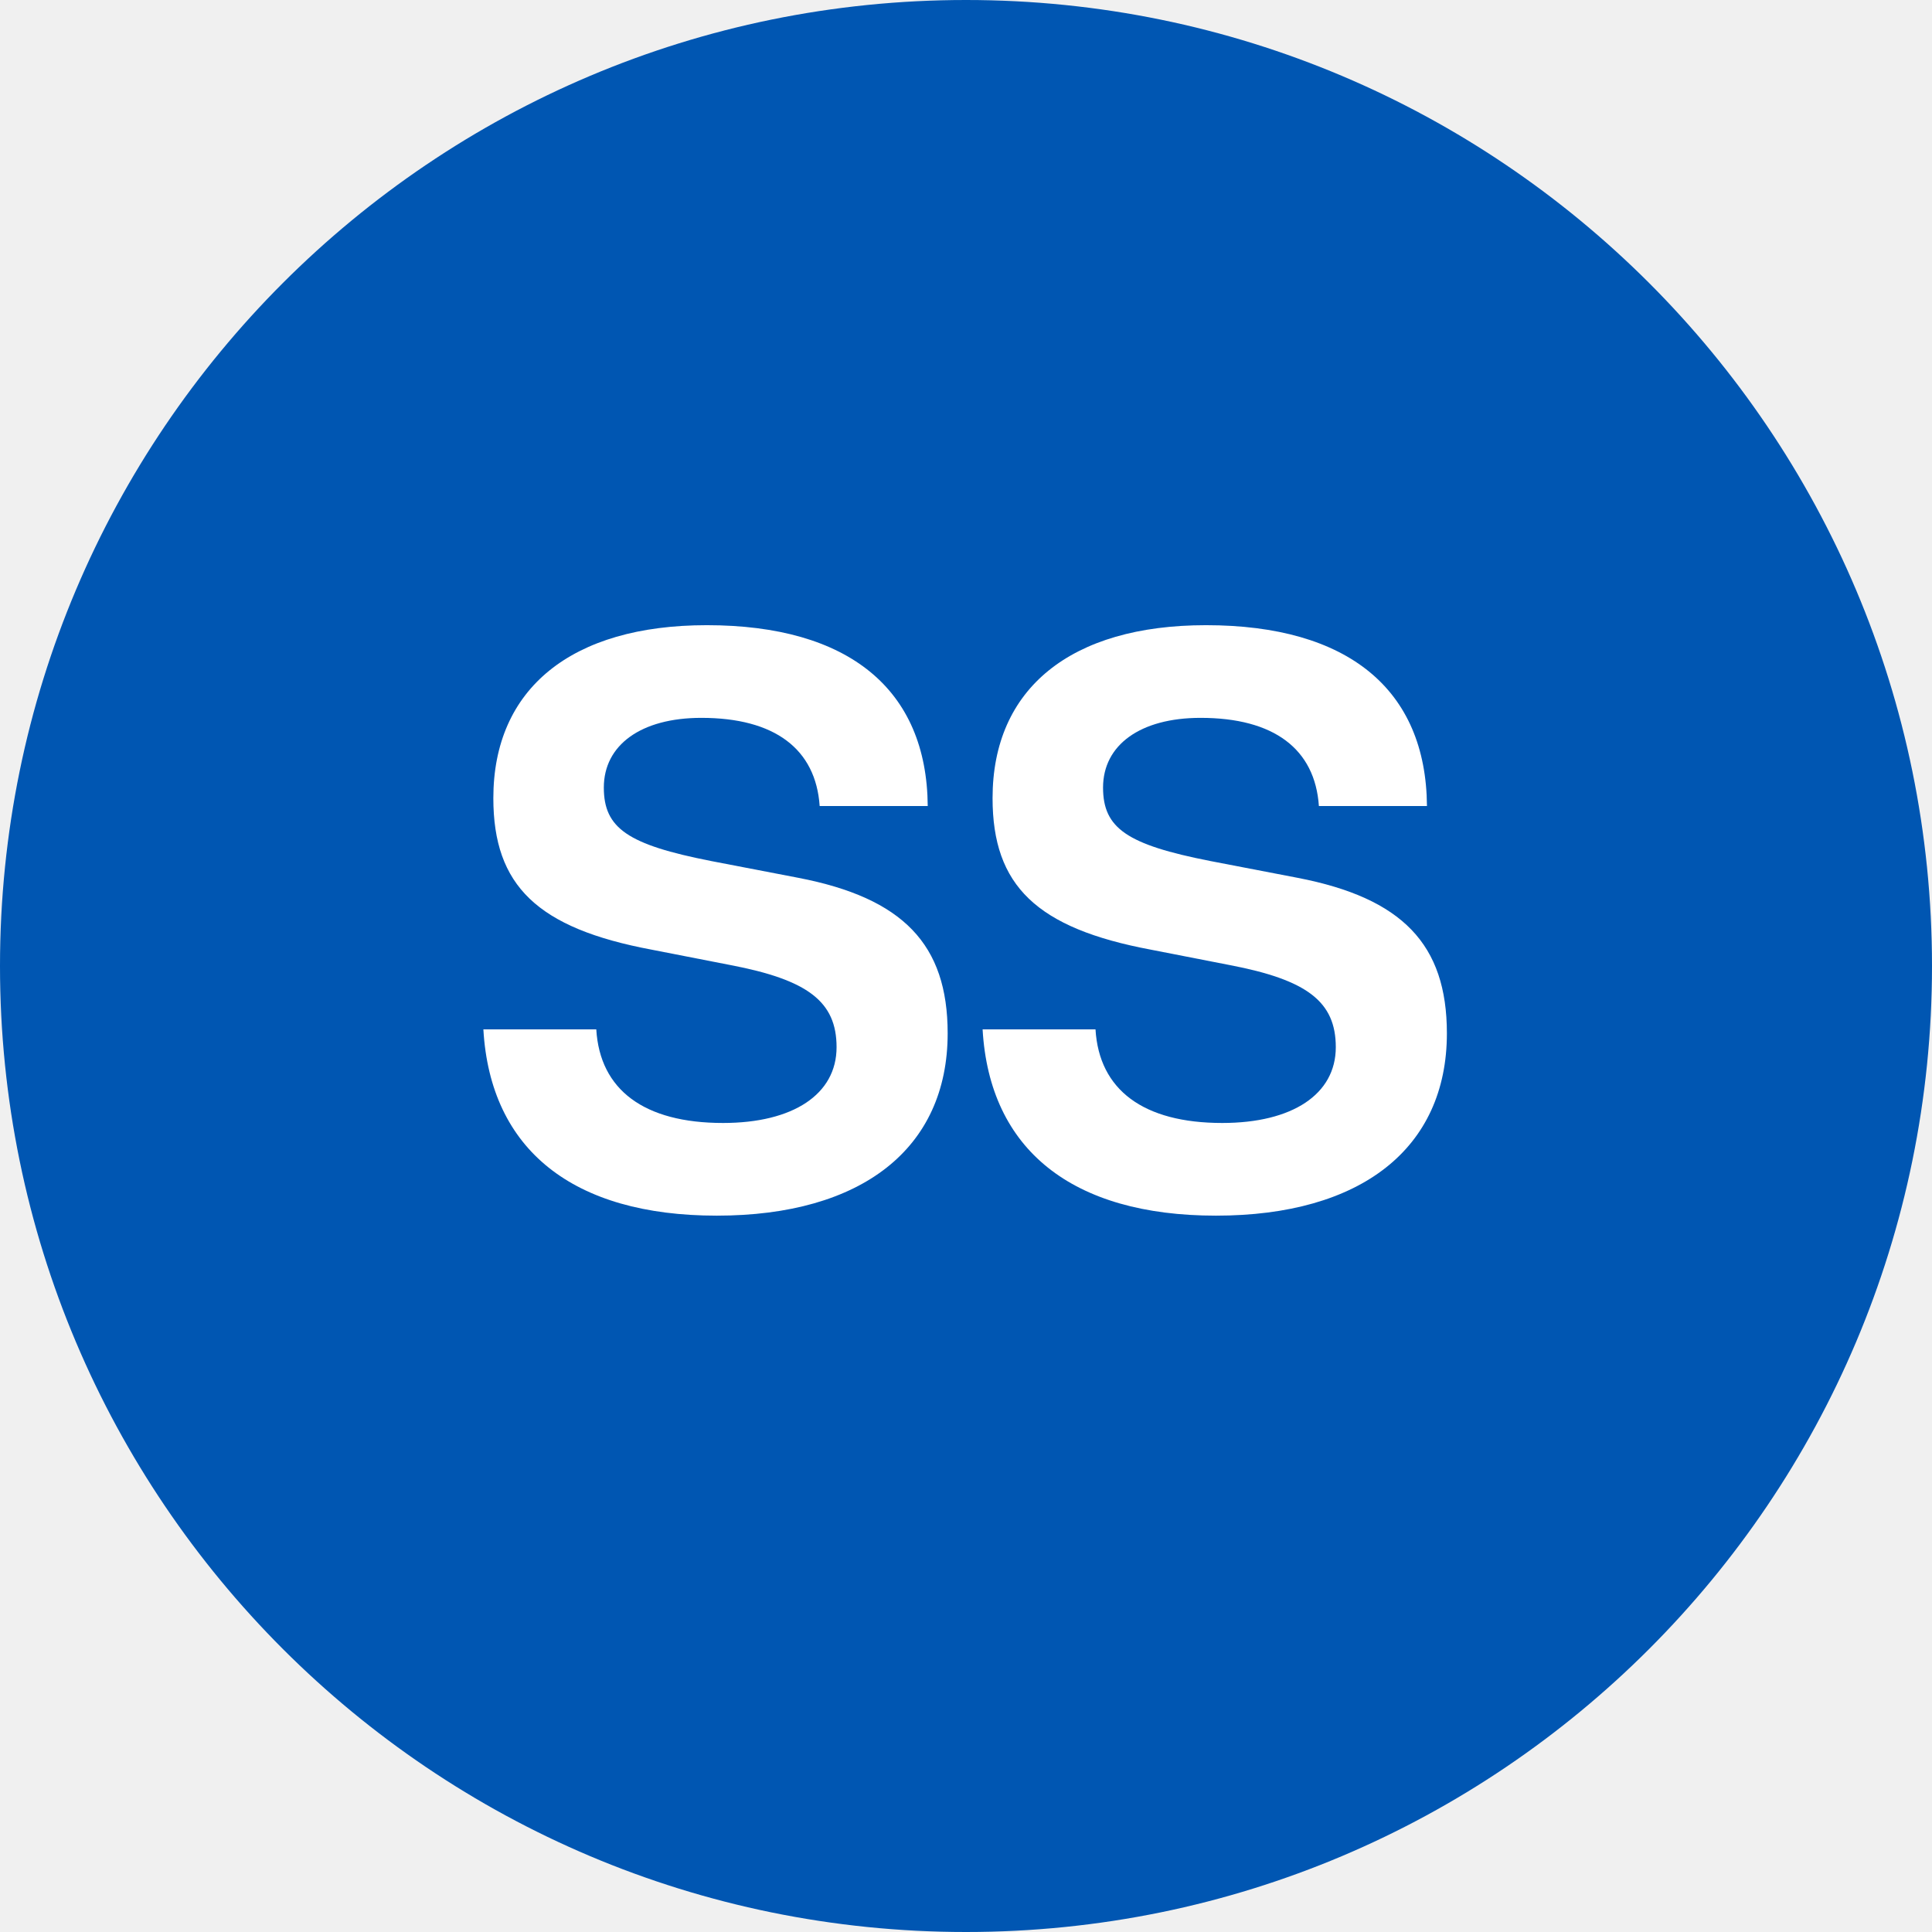
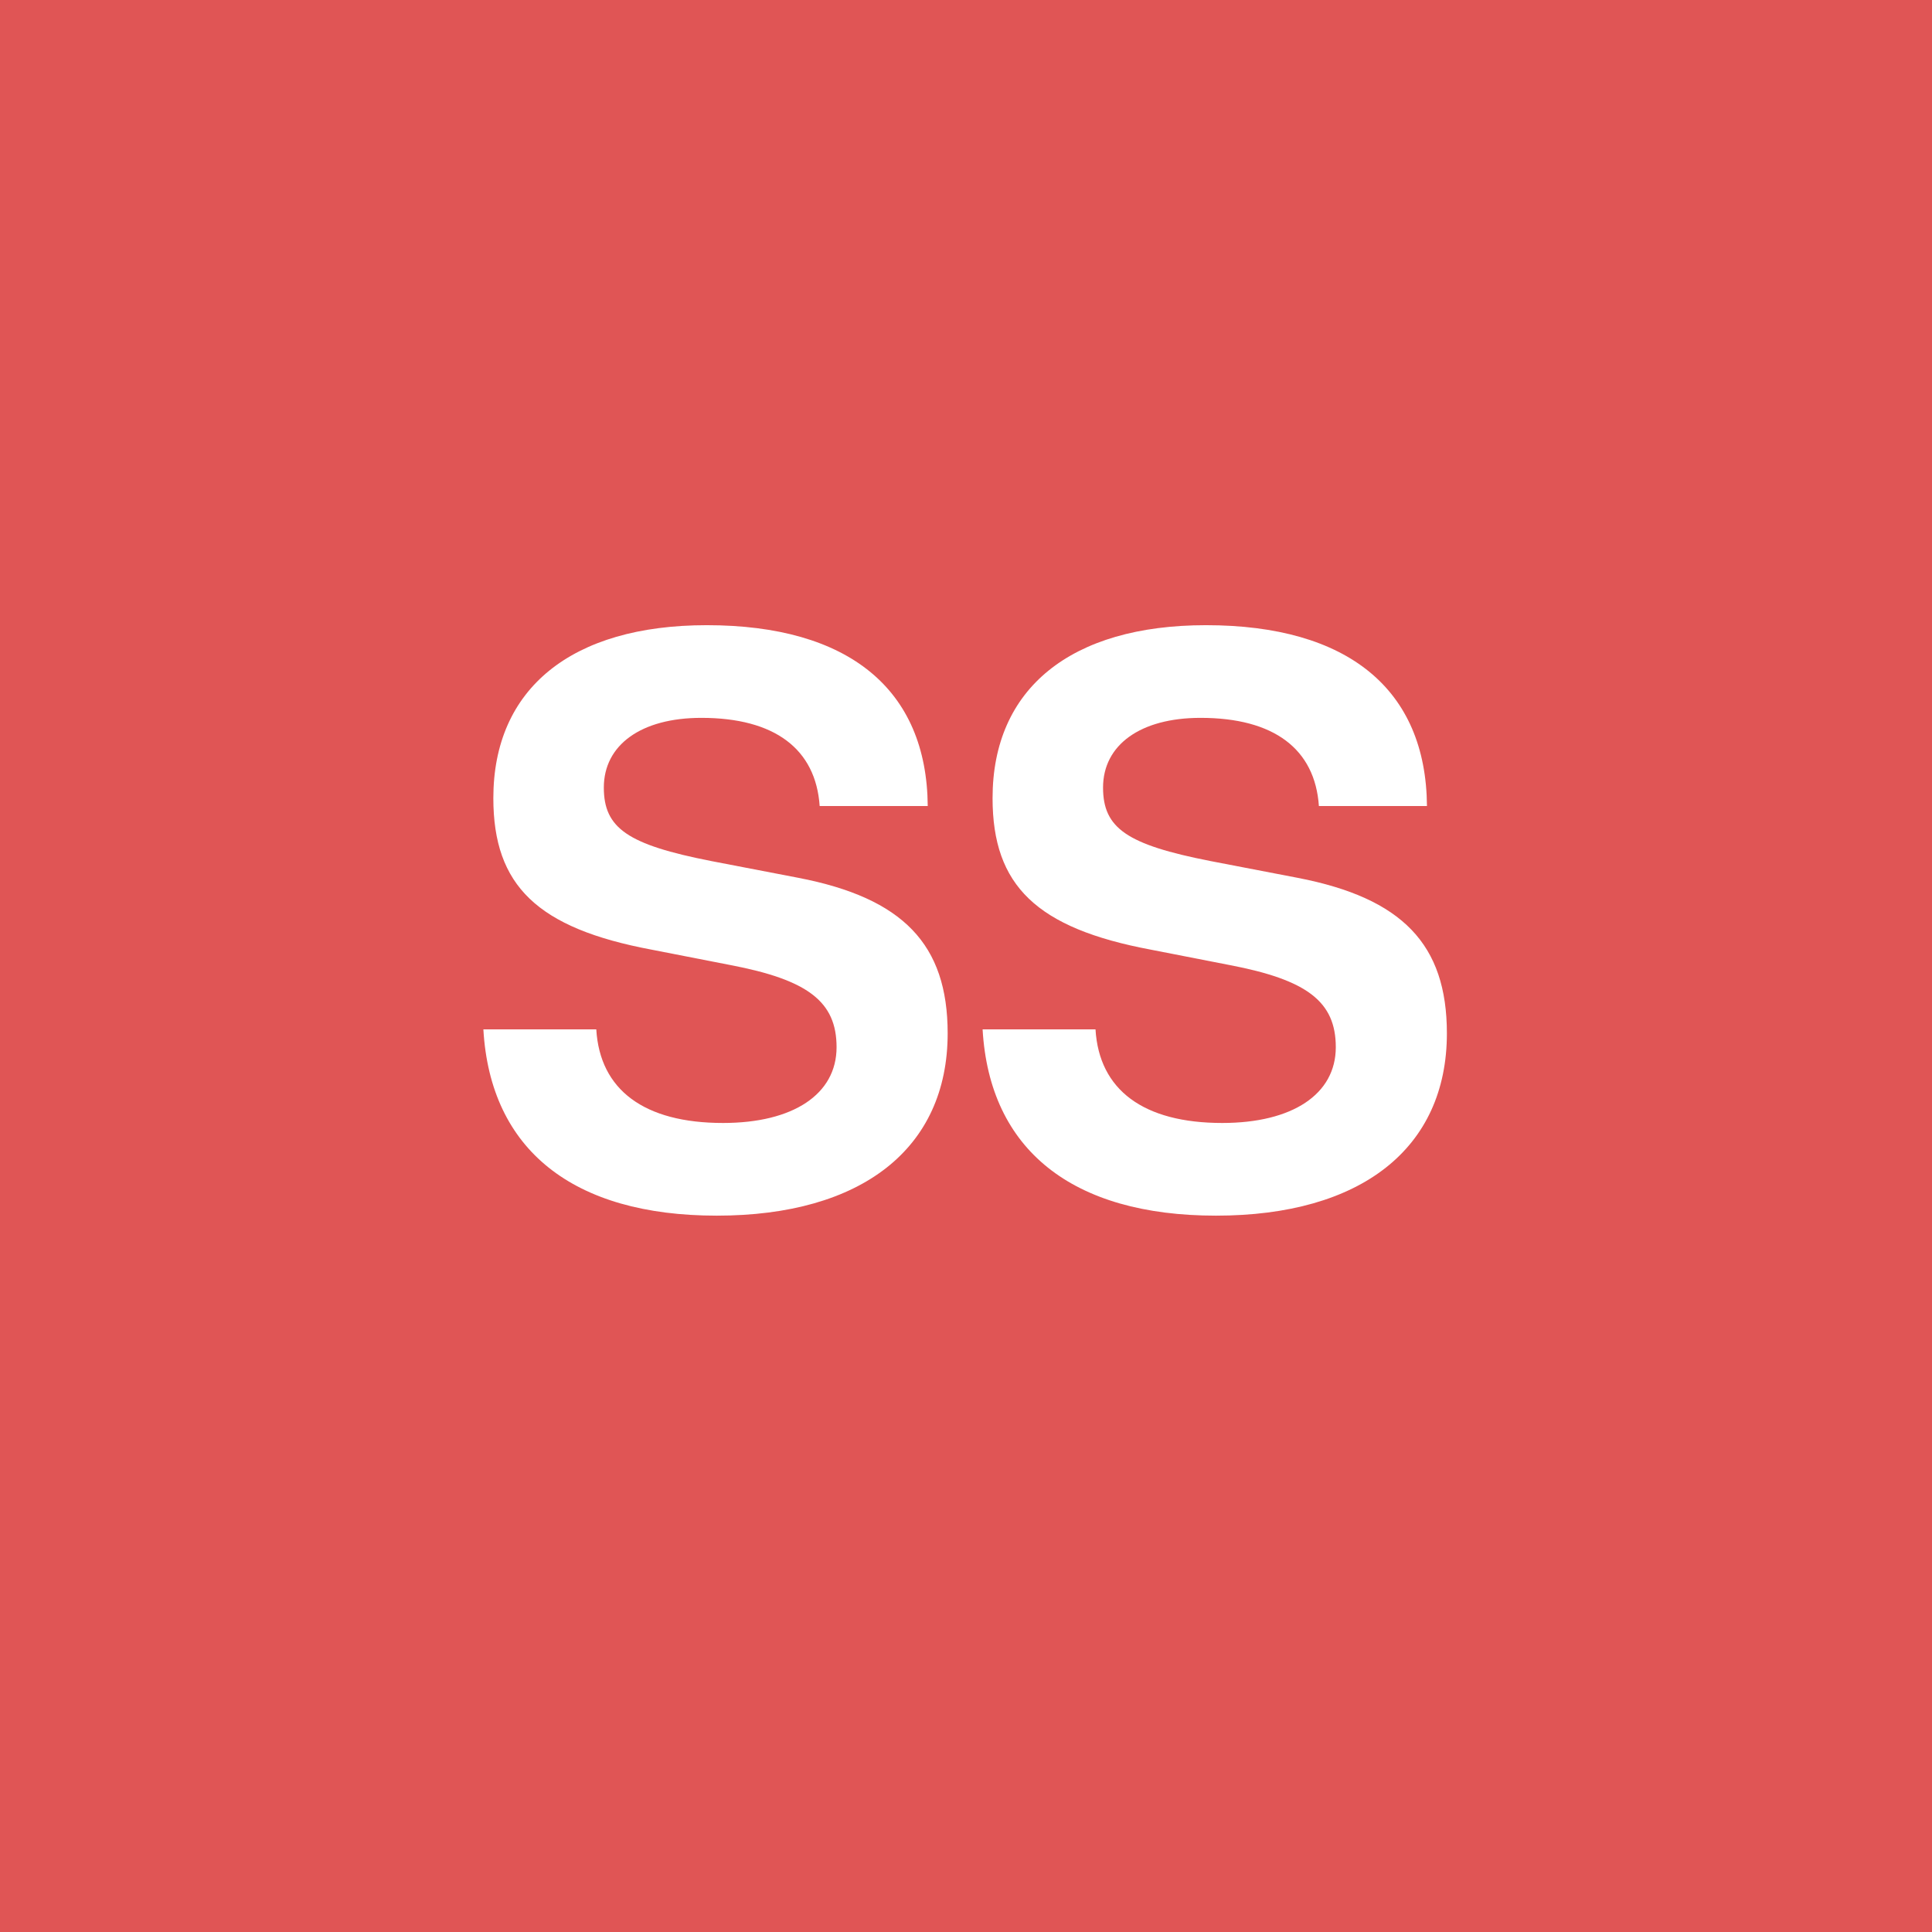
<svg xmlns="http://www.w3.org/2000/svg" viewBox="0 0 100 100">
-   <circle cx="50" cy="50" r="50" fill="#0056b2" />
+   <rect x="0" y="0" width="100" height="100" fill="#e05555" />
  <text x="50" y="62" font-family="'Helvetica Neue', Helvetica, Arial, sans-serif" font-size="40" font-weight="700" fill="white" text-anchor="middle" letter-spacing="-1">SS</text>
</svg>
